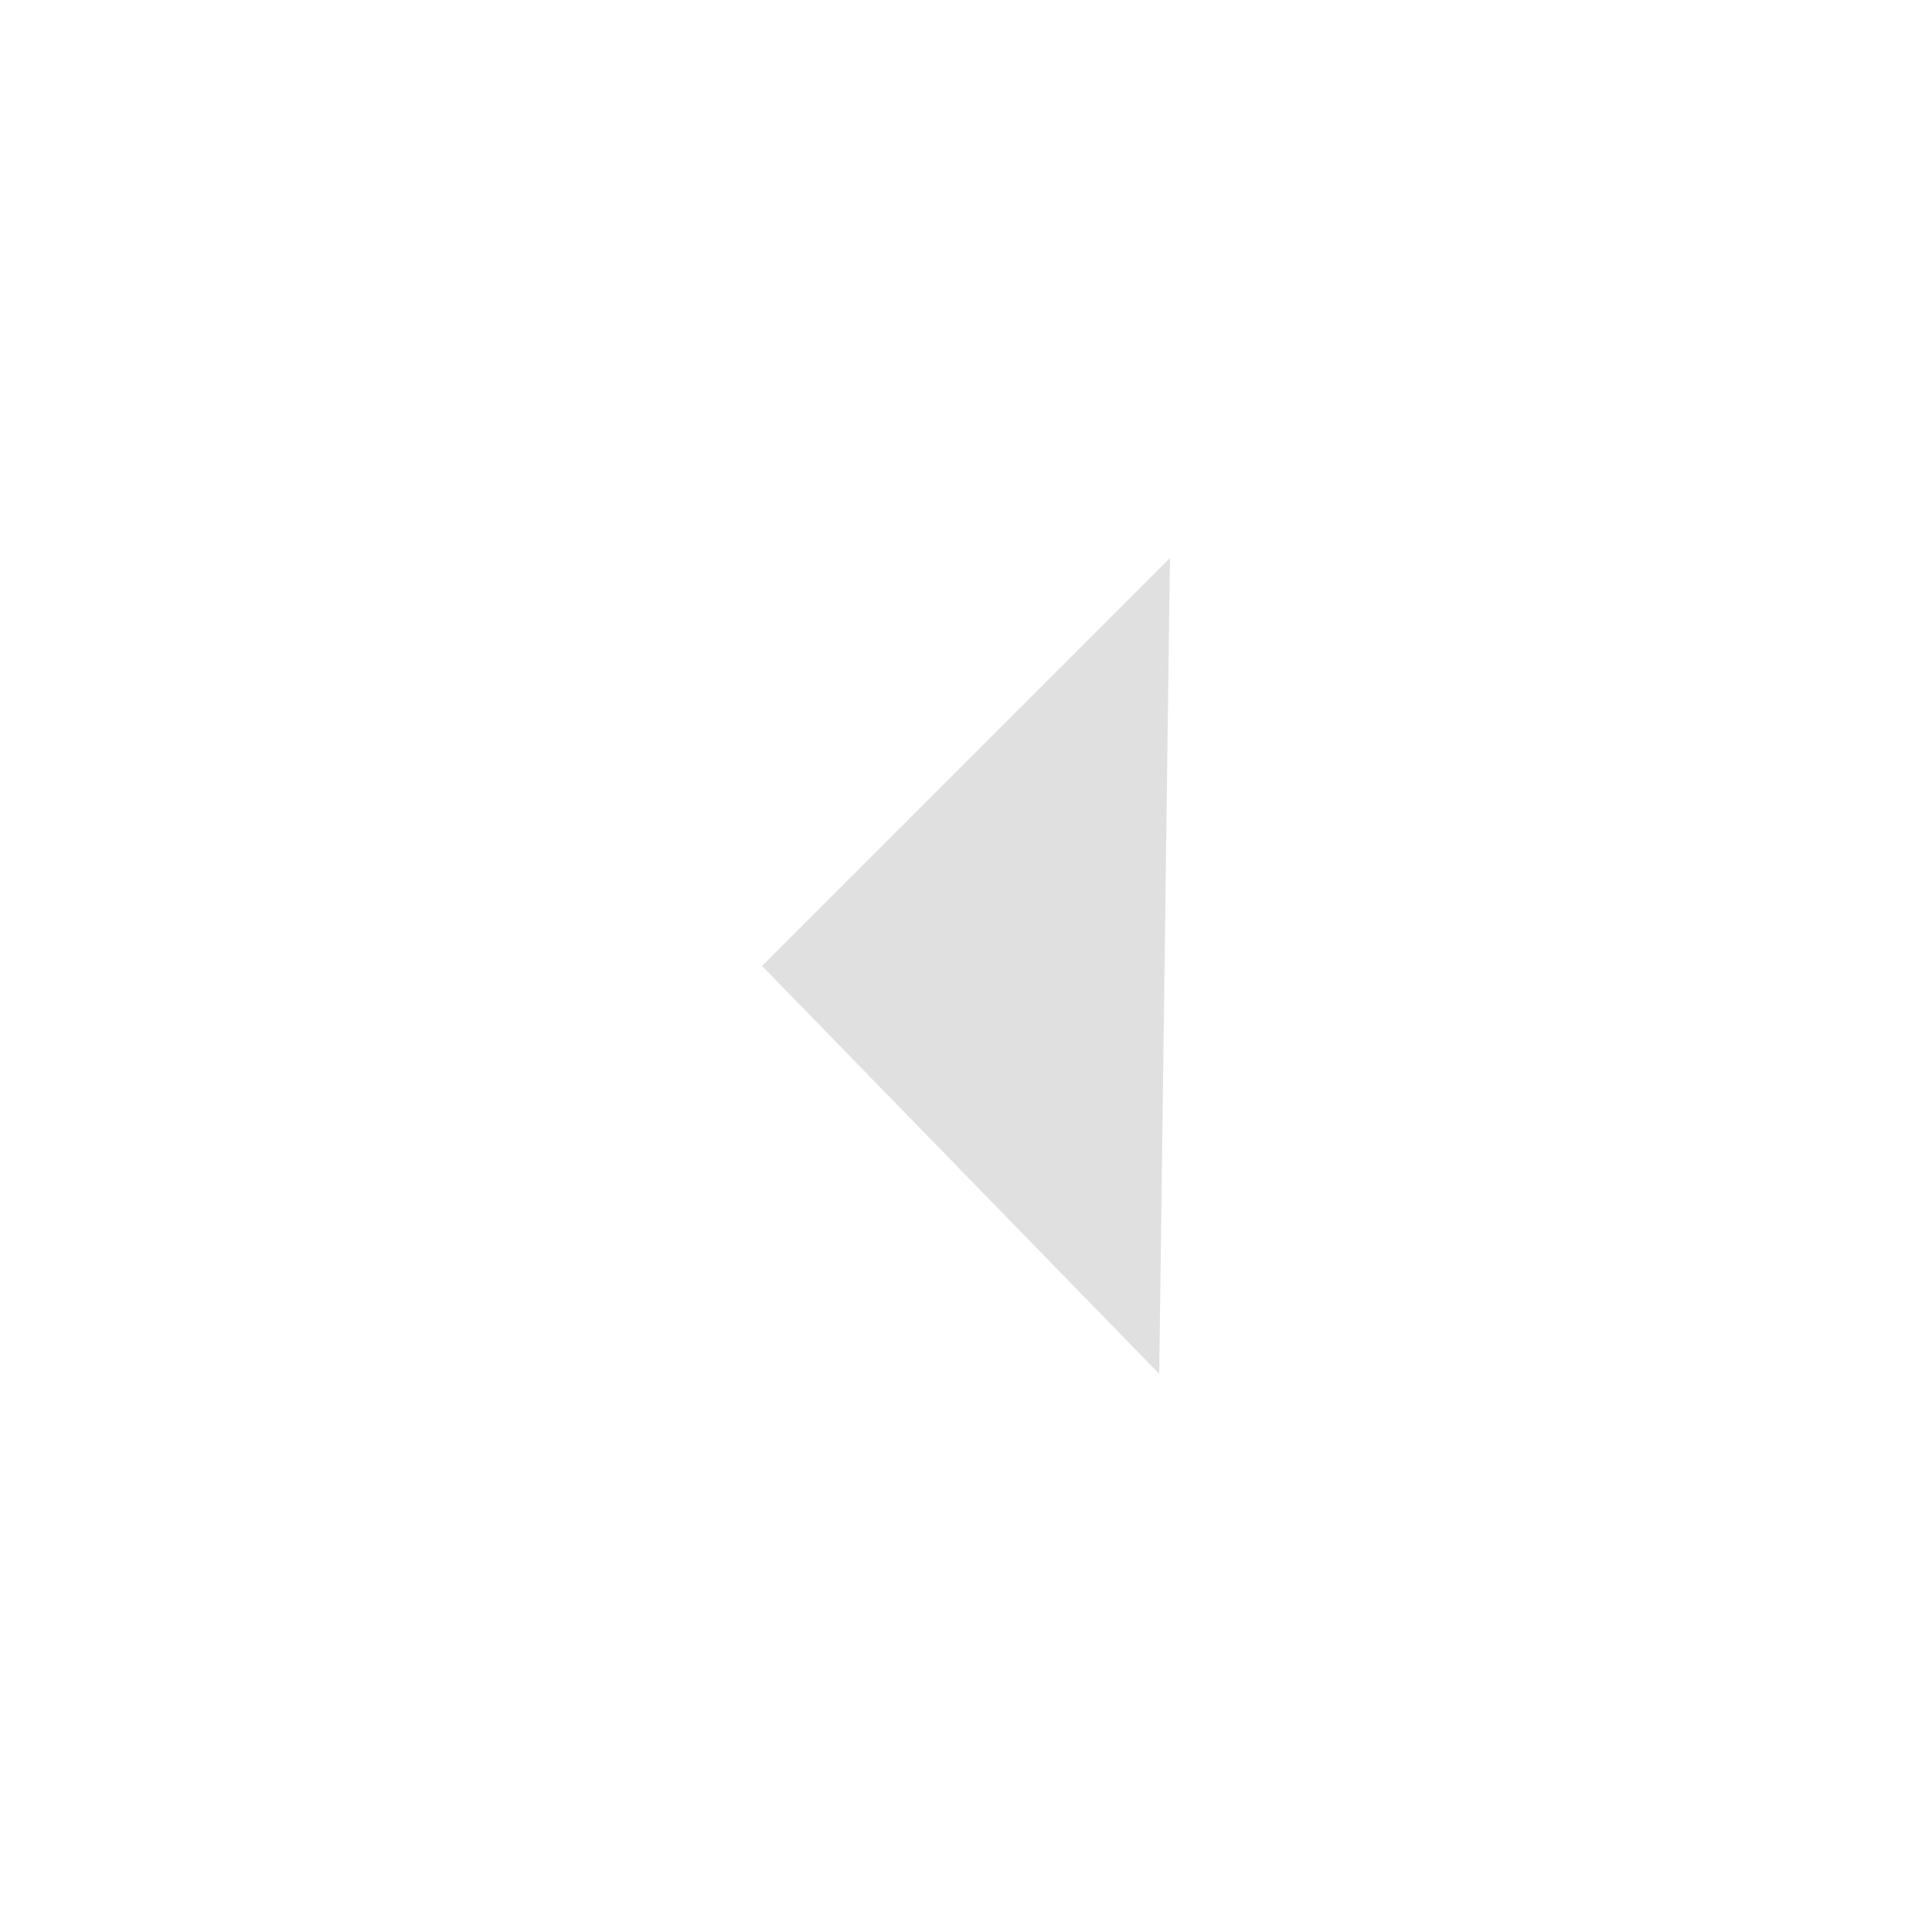
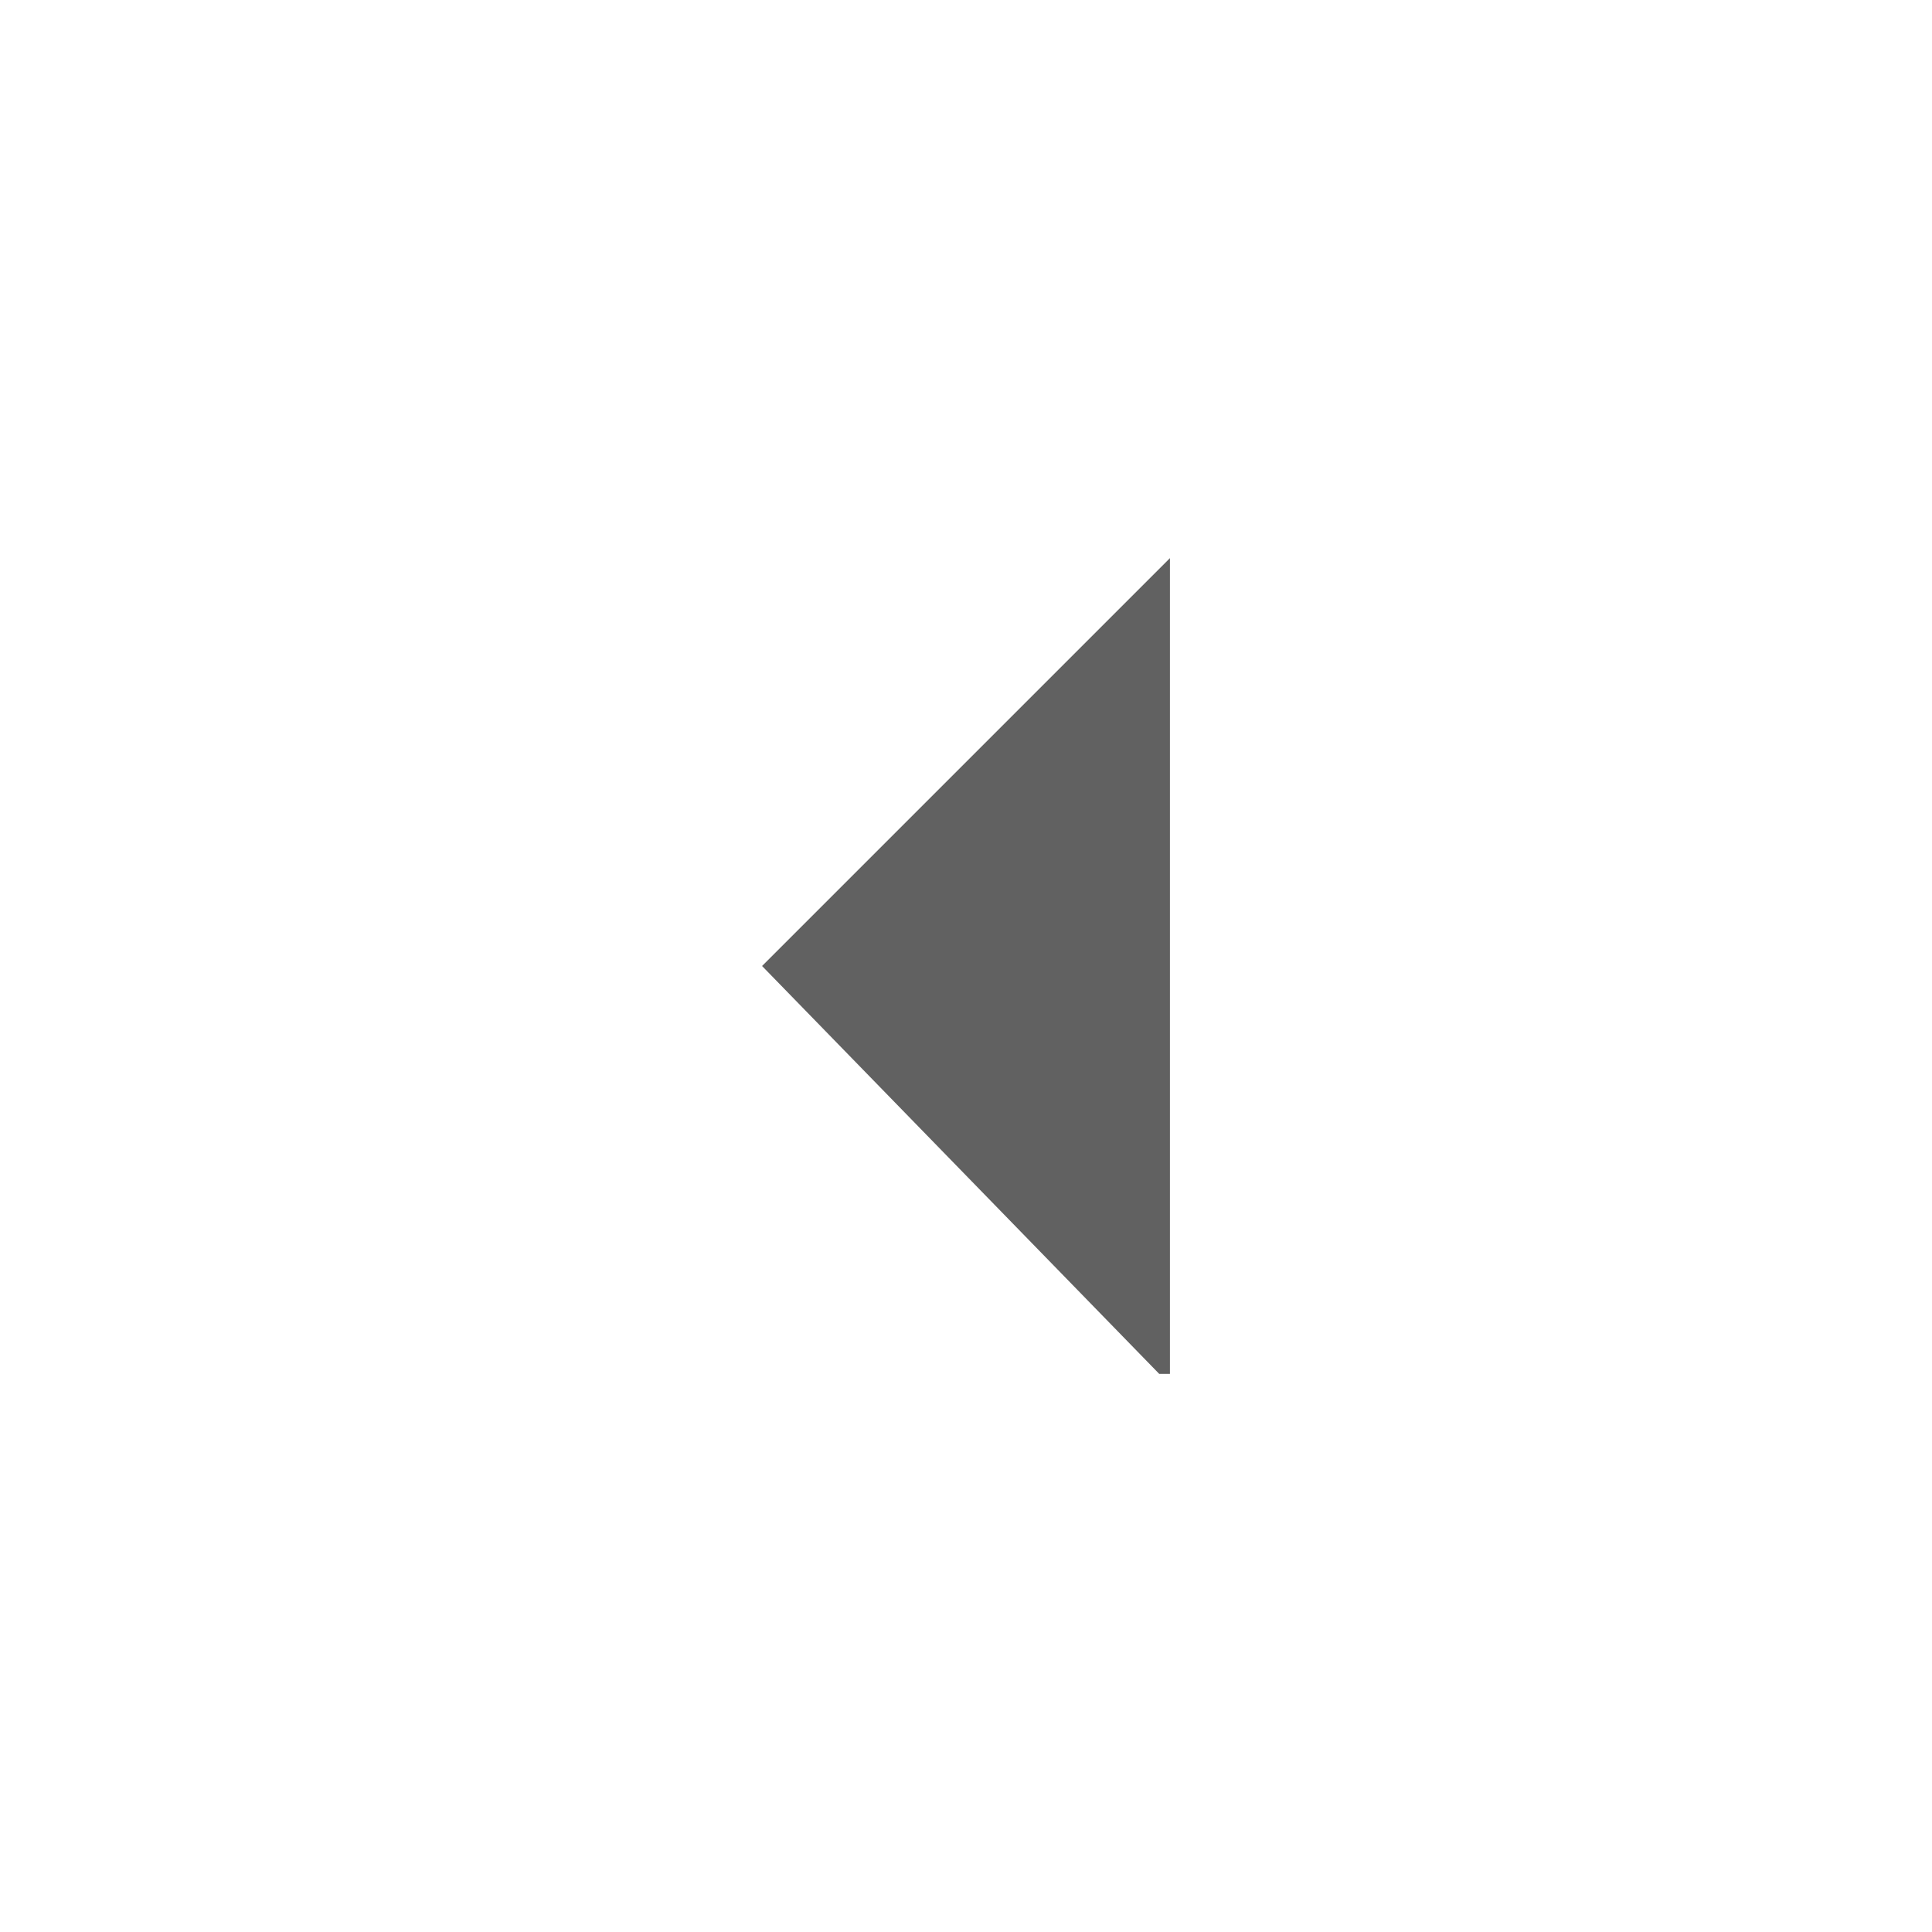
<svg xmlns="http://www.w3.org/2000/svg" version="1.1" id="Layer_1" x="0px" y="0px" viewBox="0 0 18 18" style="enable-background:new 0 0 18 18;" xml:space="preserve">
  <style type="text/css">
- 	.st0{fill:#E0E0E0;}
- 	.st1{fill:none;}
+ 	.st0{fill:none;}
+ 	.st1{fill:#616161}
</style>
-   <path class="st0" d="M10.8,12.8L7.1,9l3.8-3.8L10.8,12.8C10.9,12.8,10.8,12.8,10.8,12.8z" />
-   <path class="st1" d="M0,0h18v18H0V0z" />
+   <path class="st1" d="M10.8,12.8L7.1,9l3.8-3.8l0,7.6H10.8z" />
+   <path class="st0" d="M0,0h18v18H0V0z" />
</svg>
